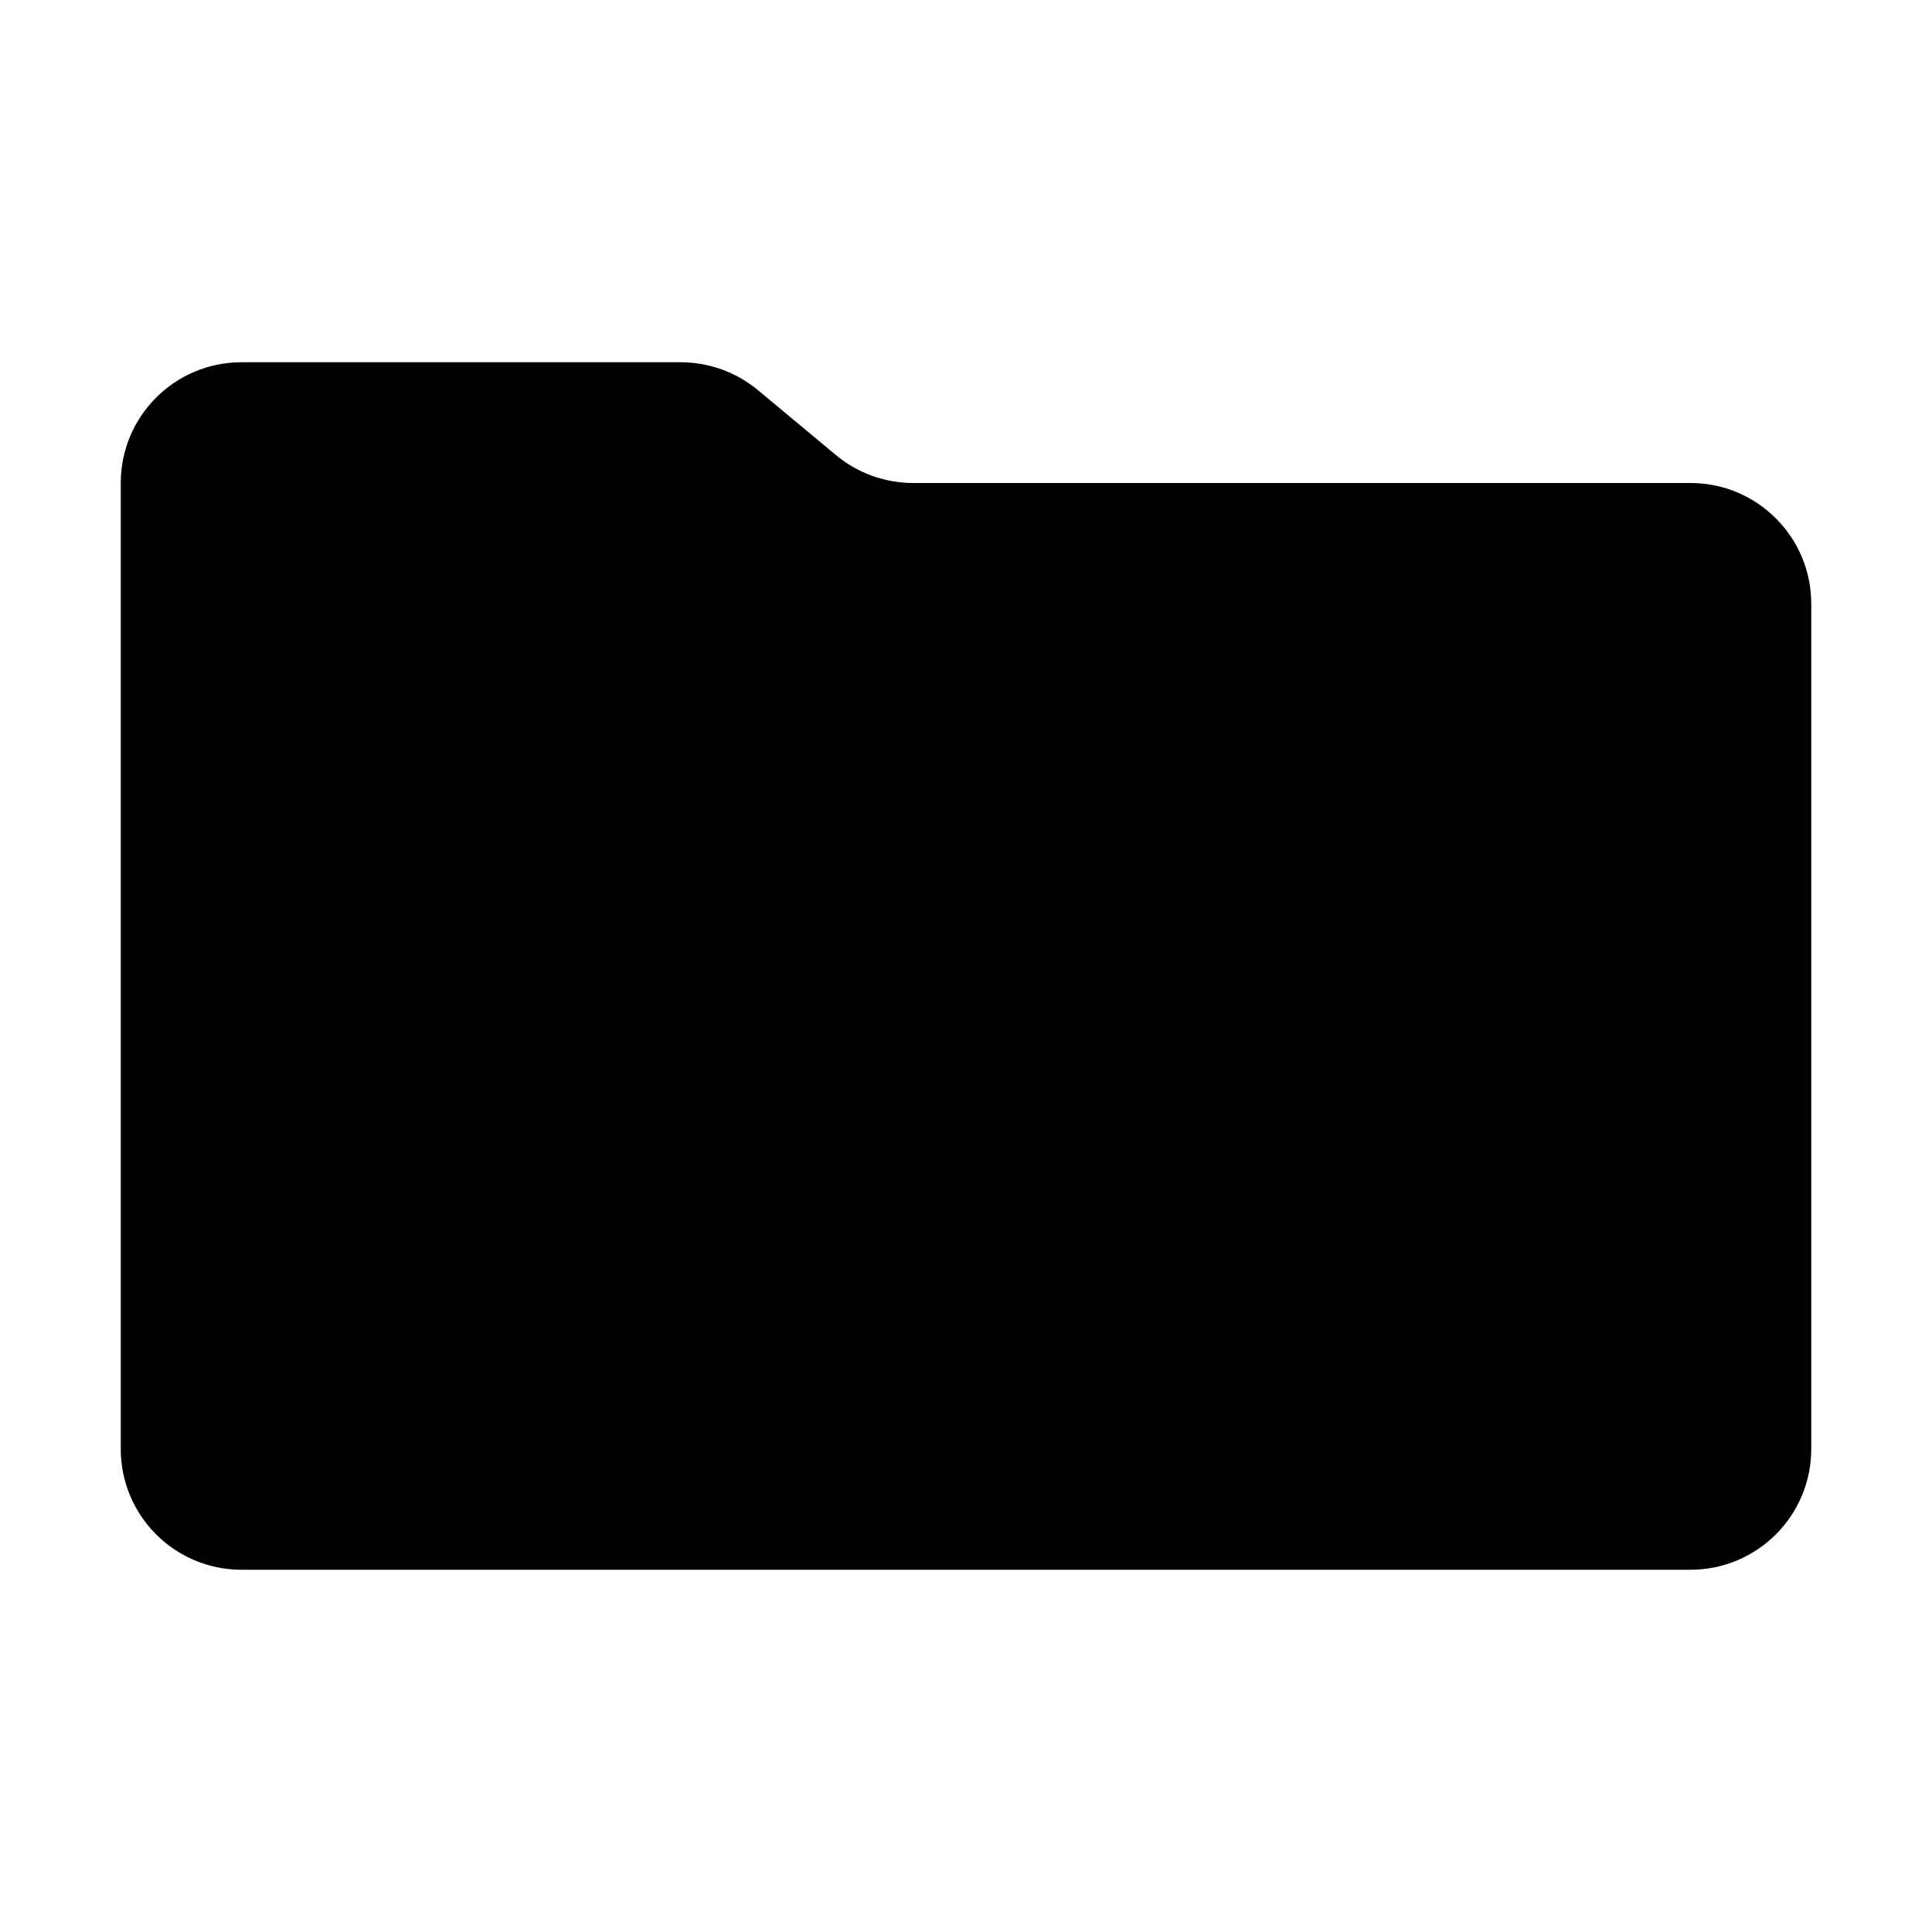
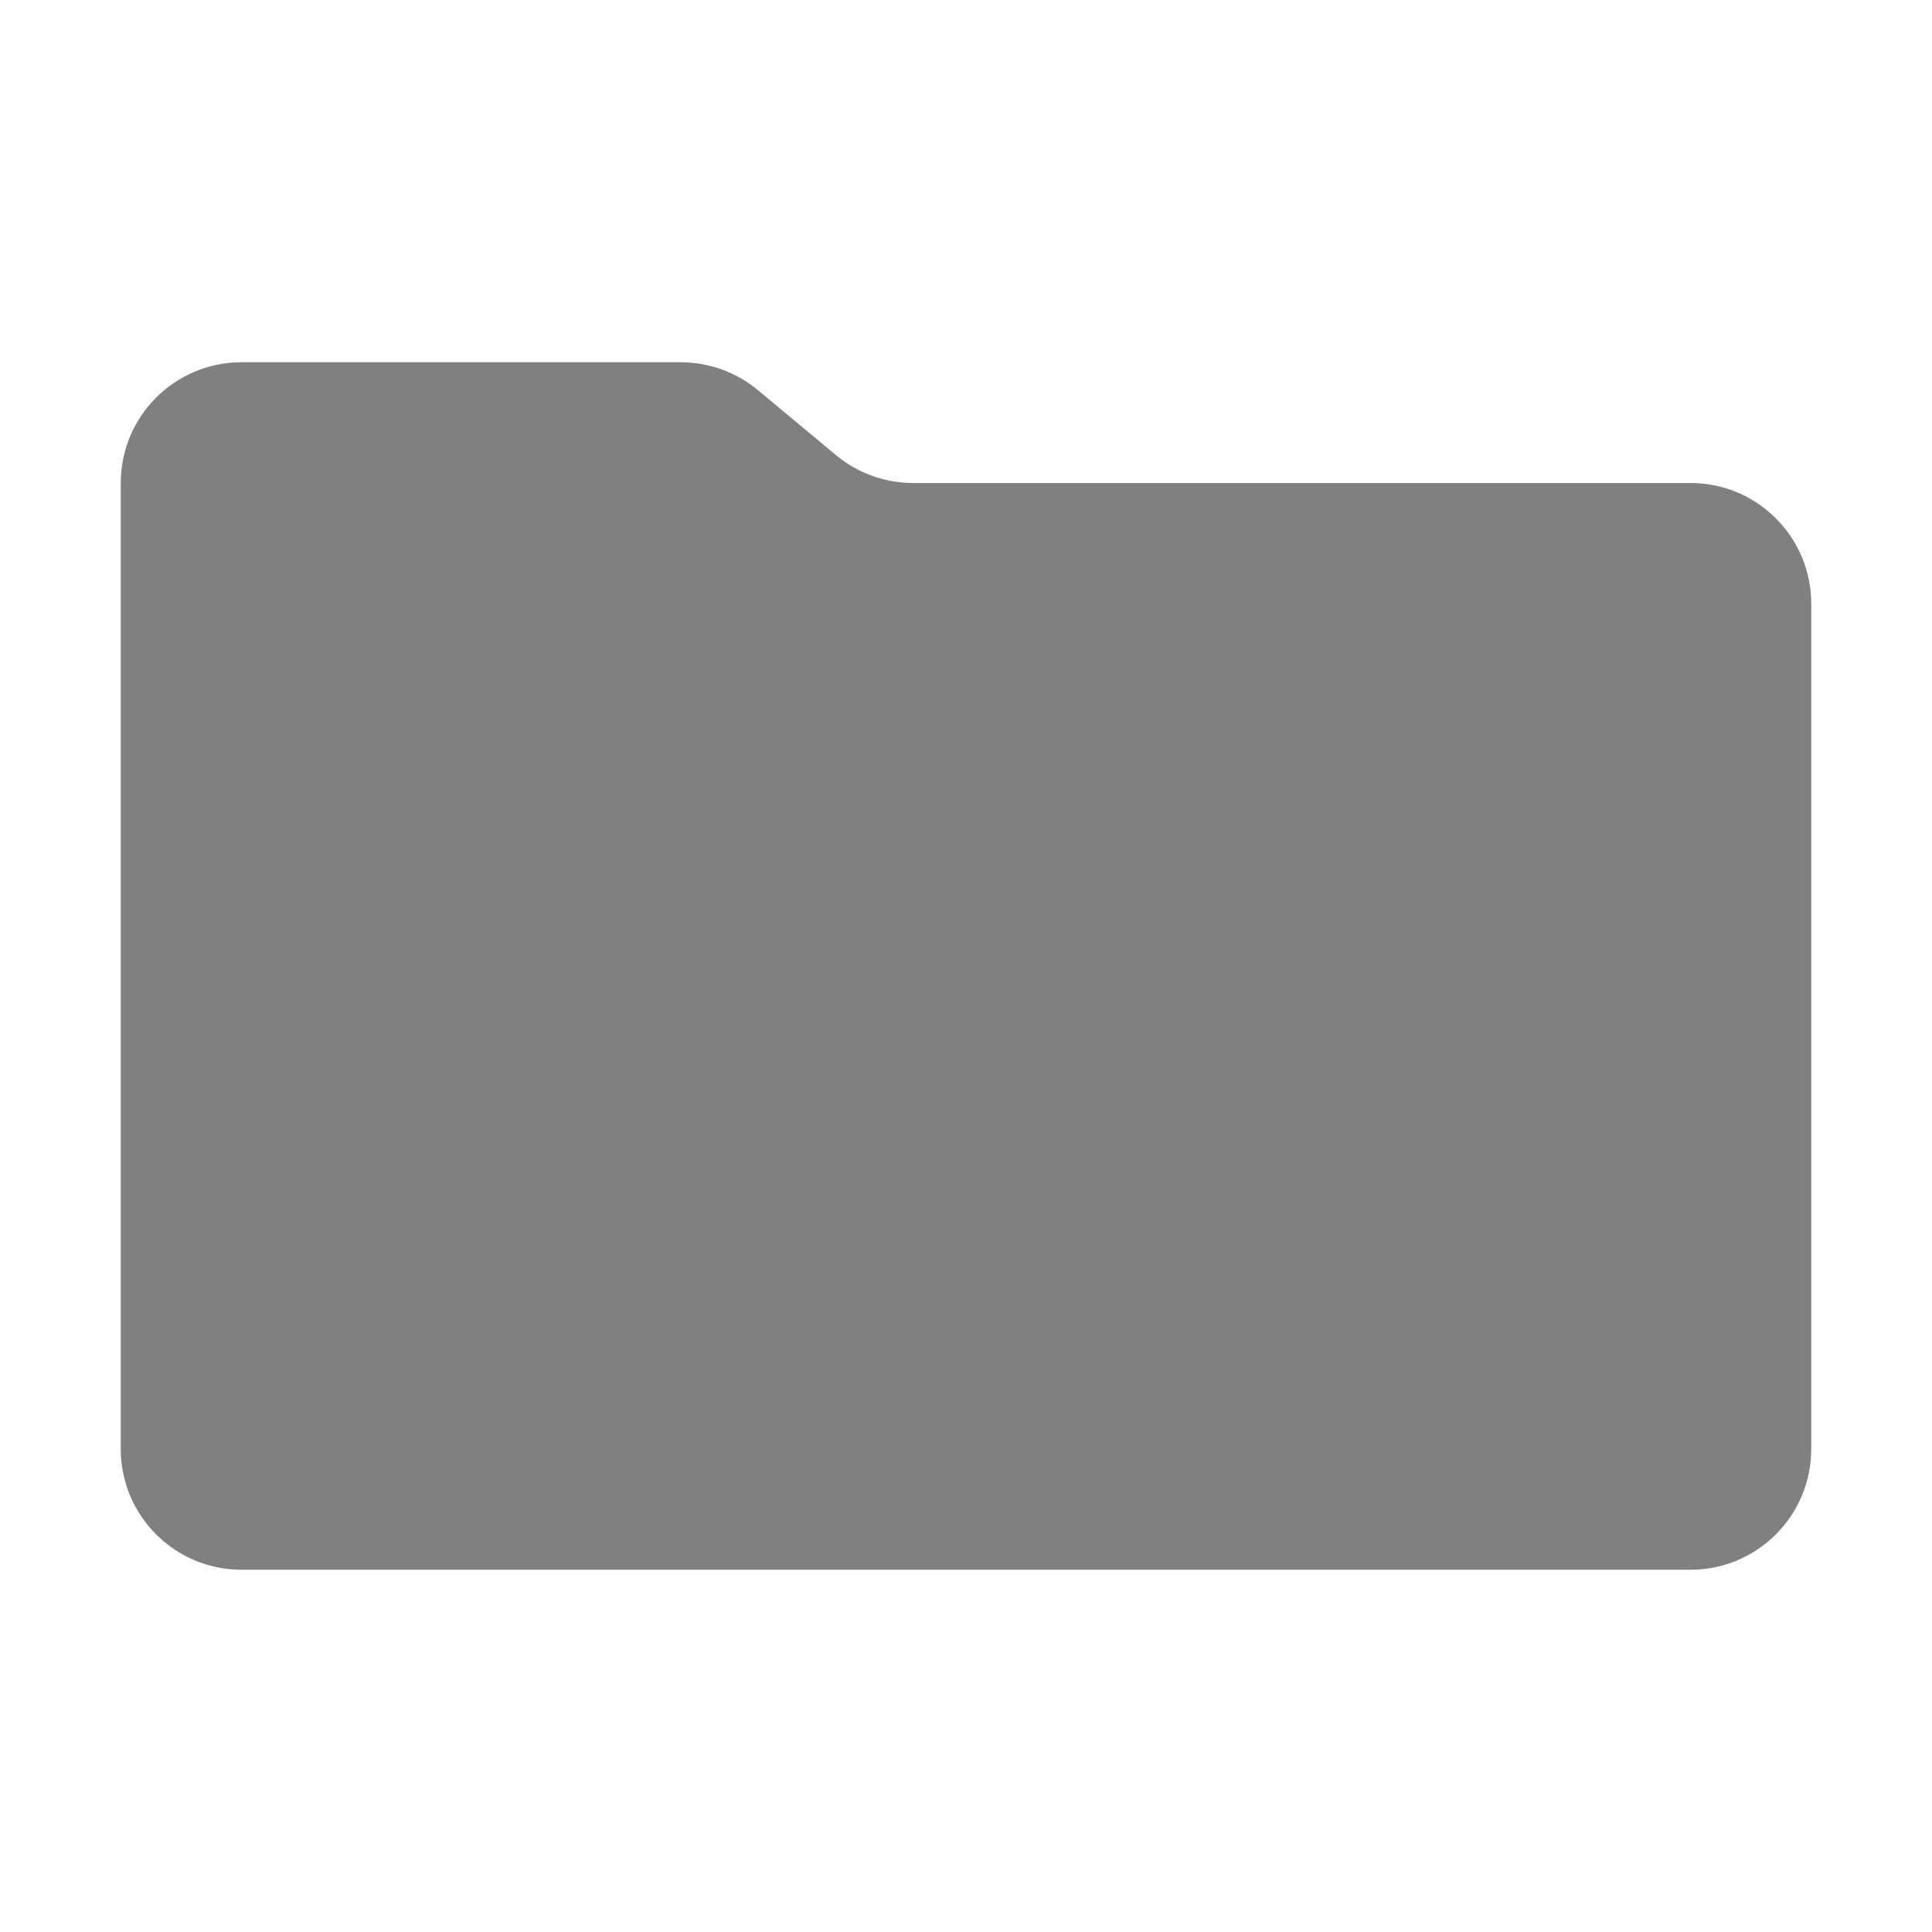
<svg xmlns="http://www.w3.org/2000/svg" viewBox="0 0 16 16">
-   <path d="m6.922 3.768-.644-.536A1 1 0 0 0 5.638 3H2a1 1 0 0 0-1 1v8a1 1 0 0 0 1 1h12a1 1 0 0 0 1-1V5a1 1 0 0 0-1-1H7.562a1 1 0 0 1-.64-.232" fill="currentColor" />
+   <path d="m6.922 3.768-.644-.536A1 1 0 0 0 5.638 3H2a1 1 0 0 0-1 1v8a1 1 0 0 0 1 1h12a1 1 0 0 0 1-1V5a1 1 0 0 0-1-1H7.562a1 1 0 0 1-.64-.232" fill="#808080" />
</svg>
